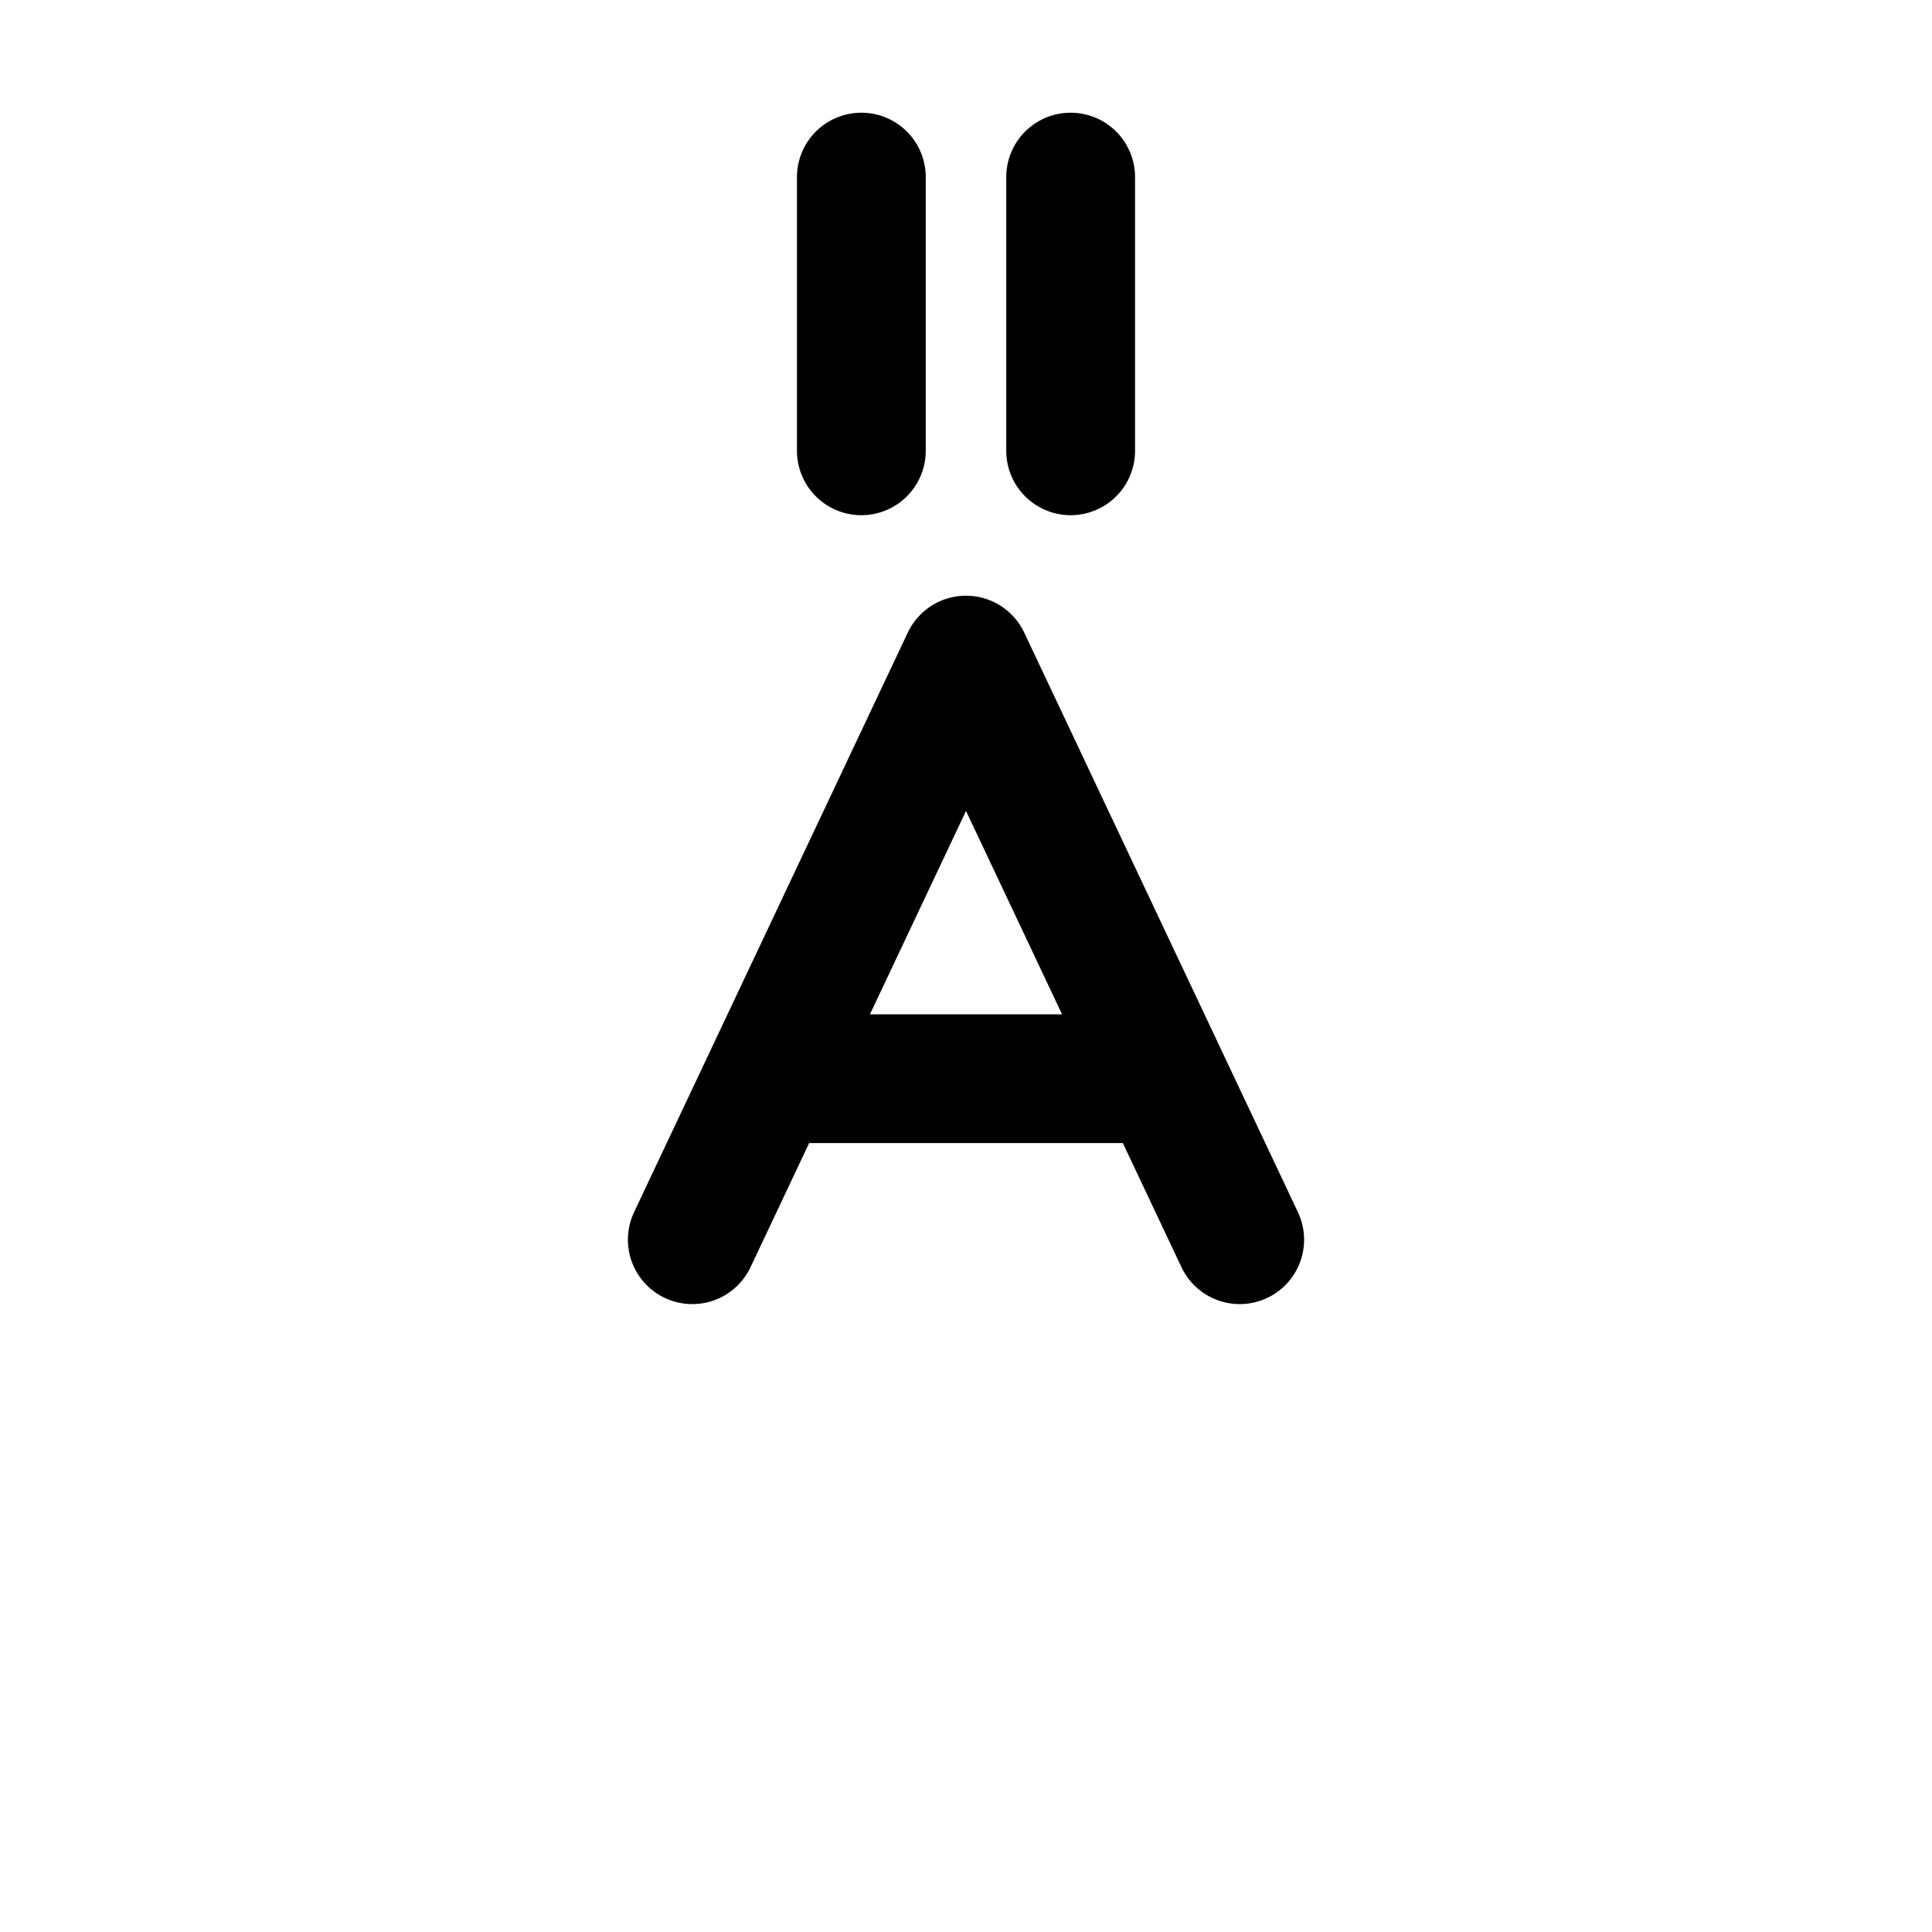
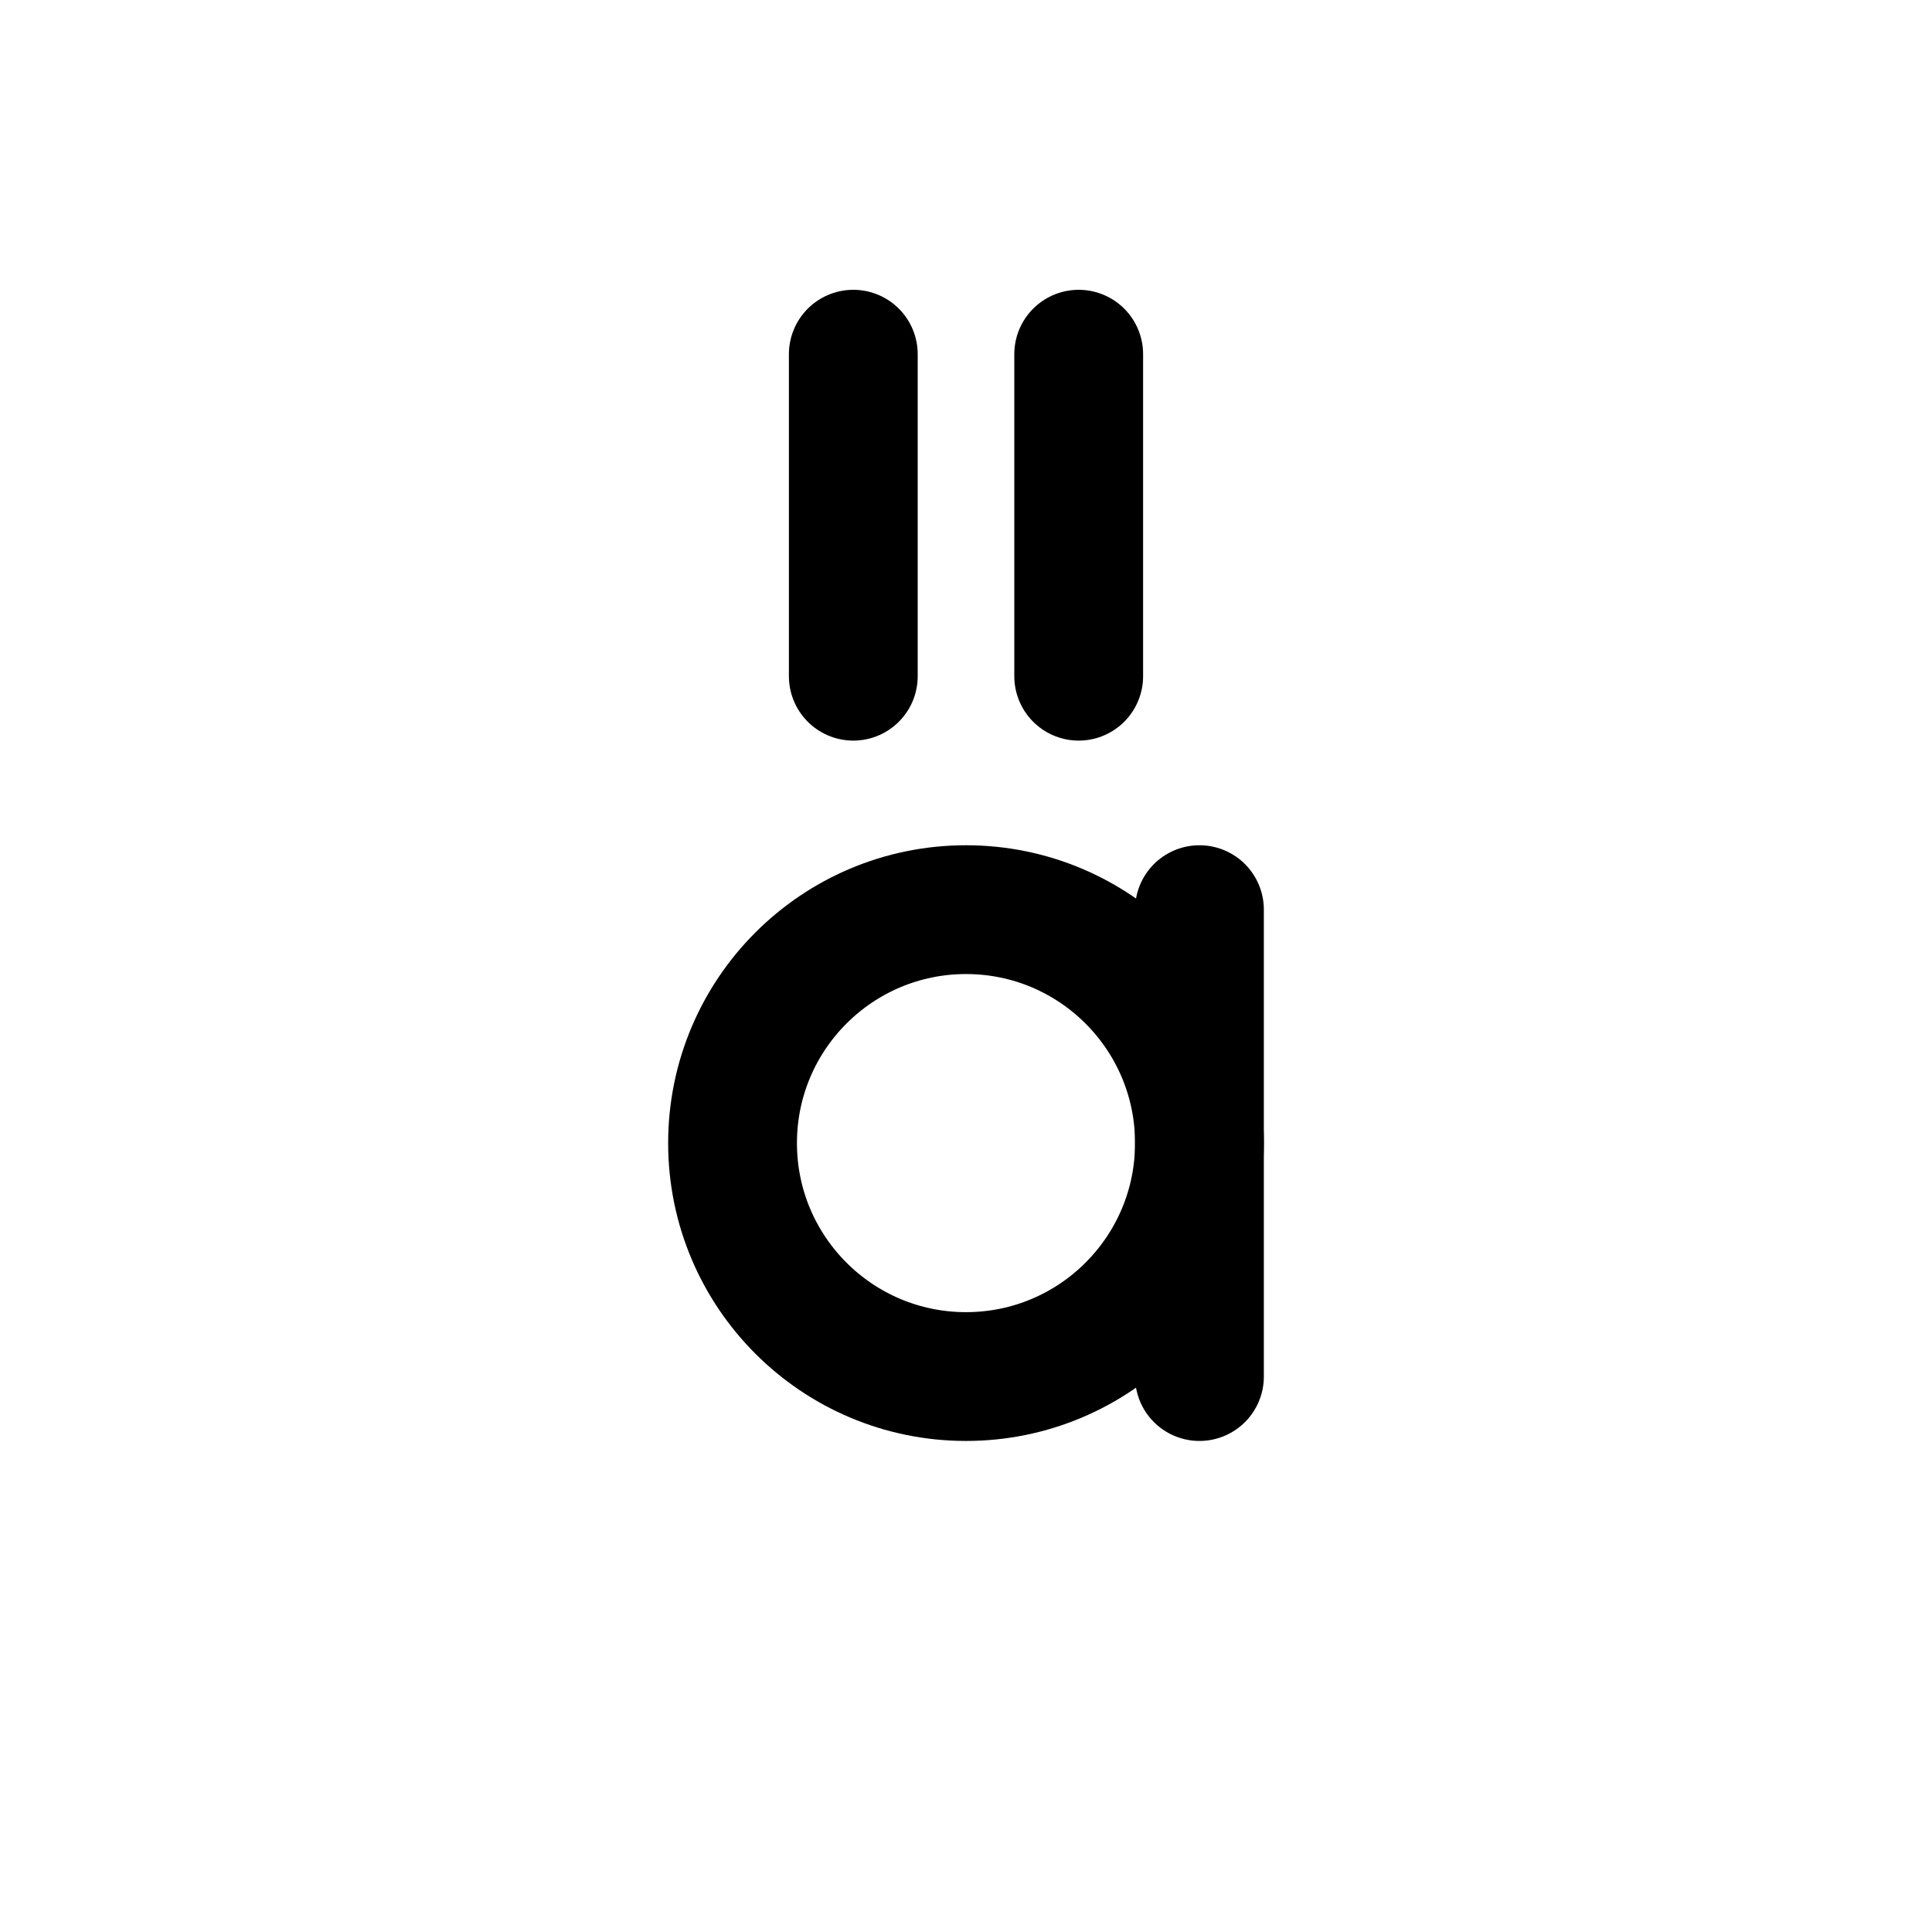
<svg xmlns="http://www.w3.org/2000/svg" viewBox="0 0 24 24">
-   <path d="M8.6 15.4 12 8.2l3.4 7.2M9.9 13.4h4.2" fill="none" stroke="currentColor" stroke-width="1.6" stroke-linecap="round" stroke-linejoin="round" />
-   <path d="M10.7 2.2v3.4M13.3 2.2v3.4" fill="none" stroke="currentColor" stroke-width="1.6" stroke-linecap="round" stroke-linejoin="round" />
+   <circle cx="12" cy="14.2" r="2.9" fill="none" stroke="currentColor" stroke-width="1.6" />
+   <path d="M14.9 11.3v5.8" fill="none" stroke="currentColor" stroke-width="1.6" stroke-linecap="round" />
+   <path data-mark="1" d="M10.6 4.4v4M13.4 4.4v4" fill="none" stroke="currentColor" stroke-width="1.6" stroke-linecap="round" stroke-linejoin="round" />
</svg>
